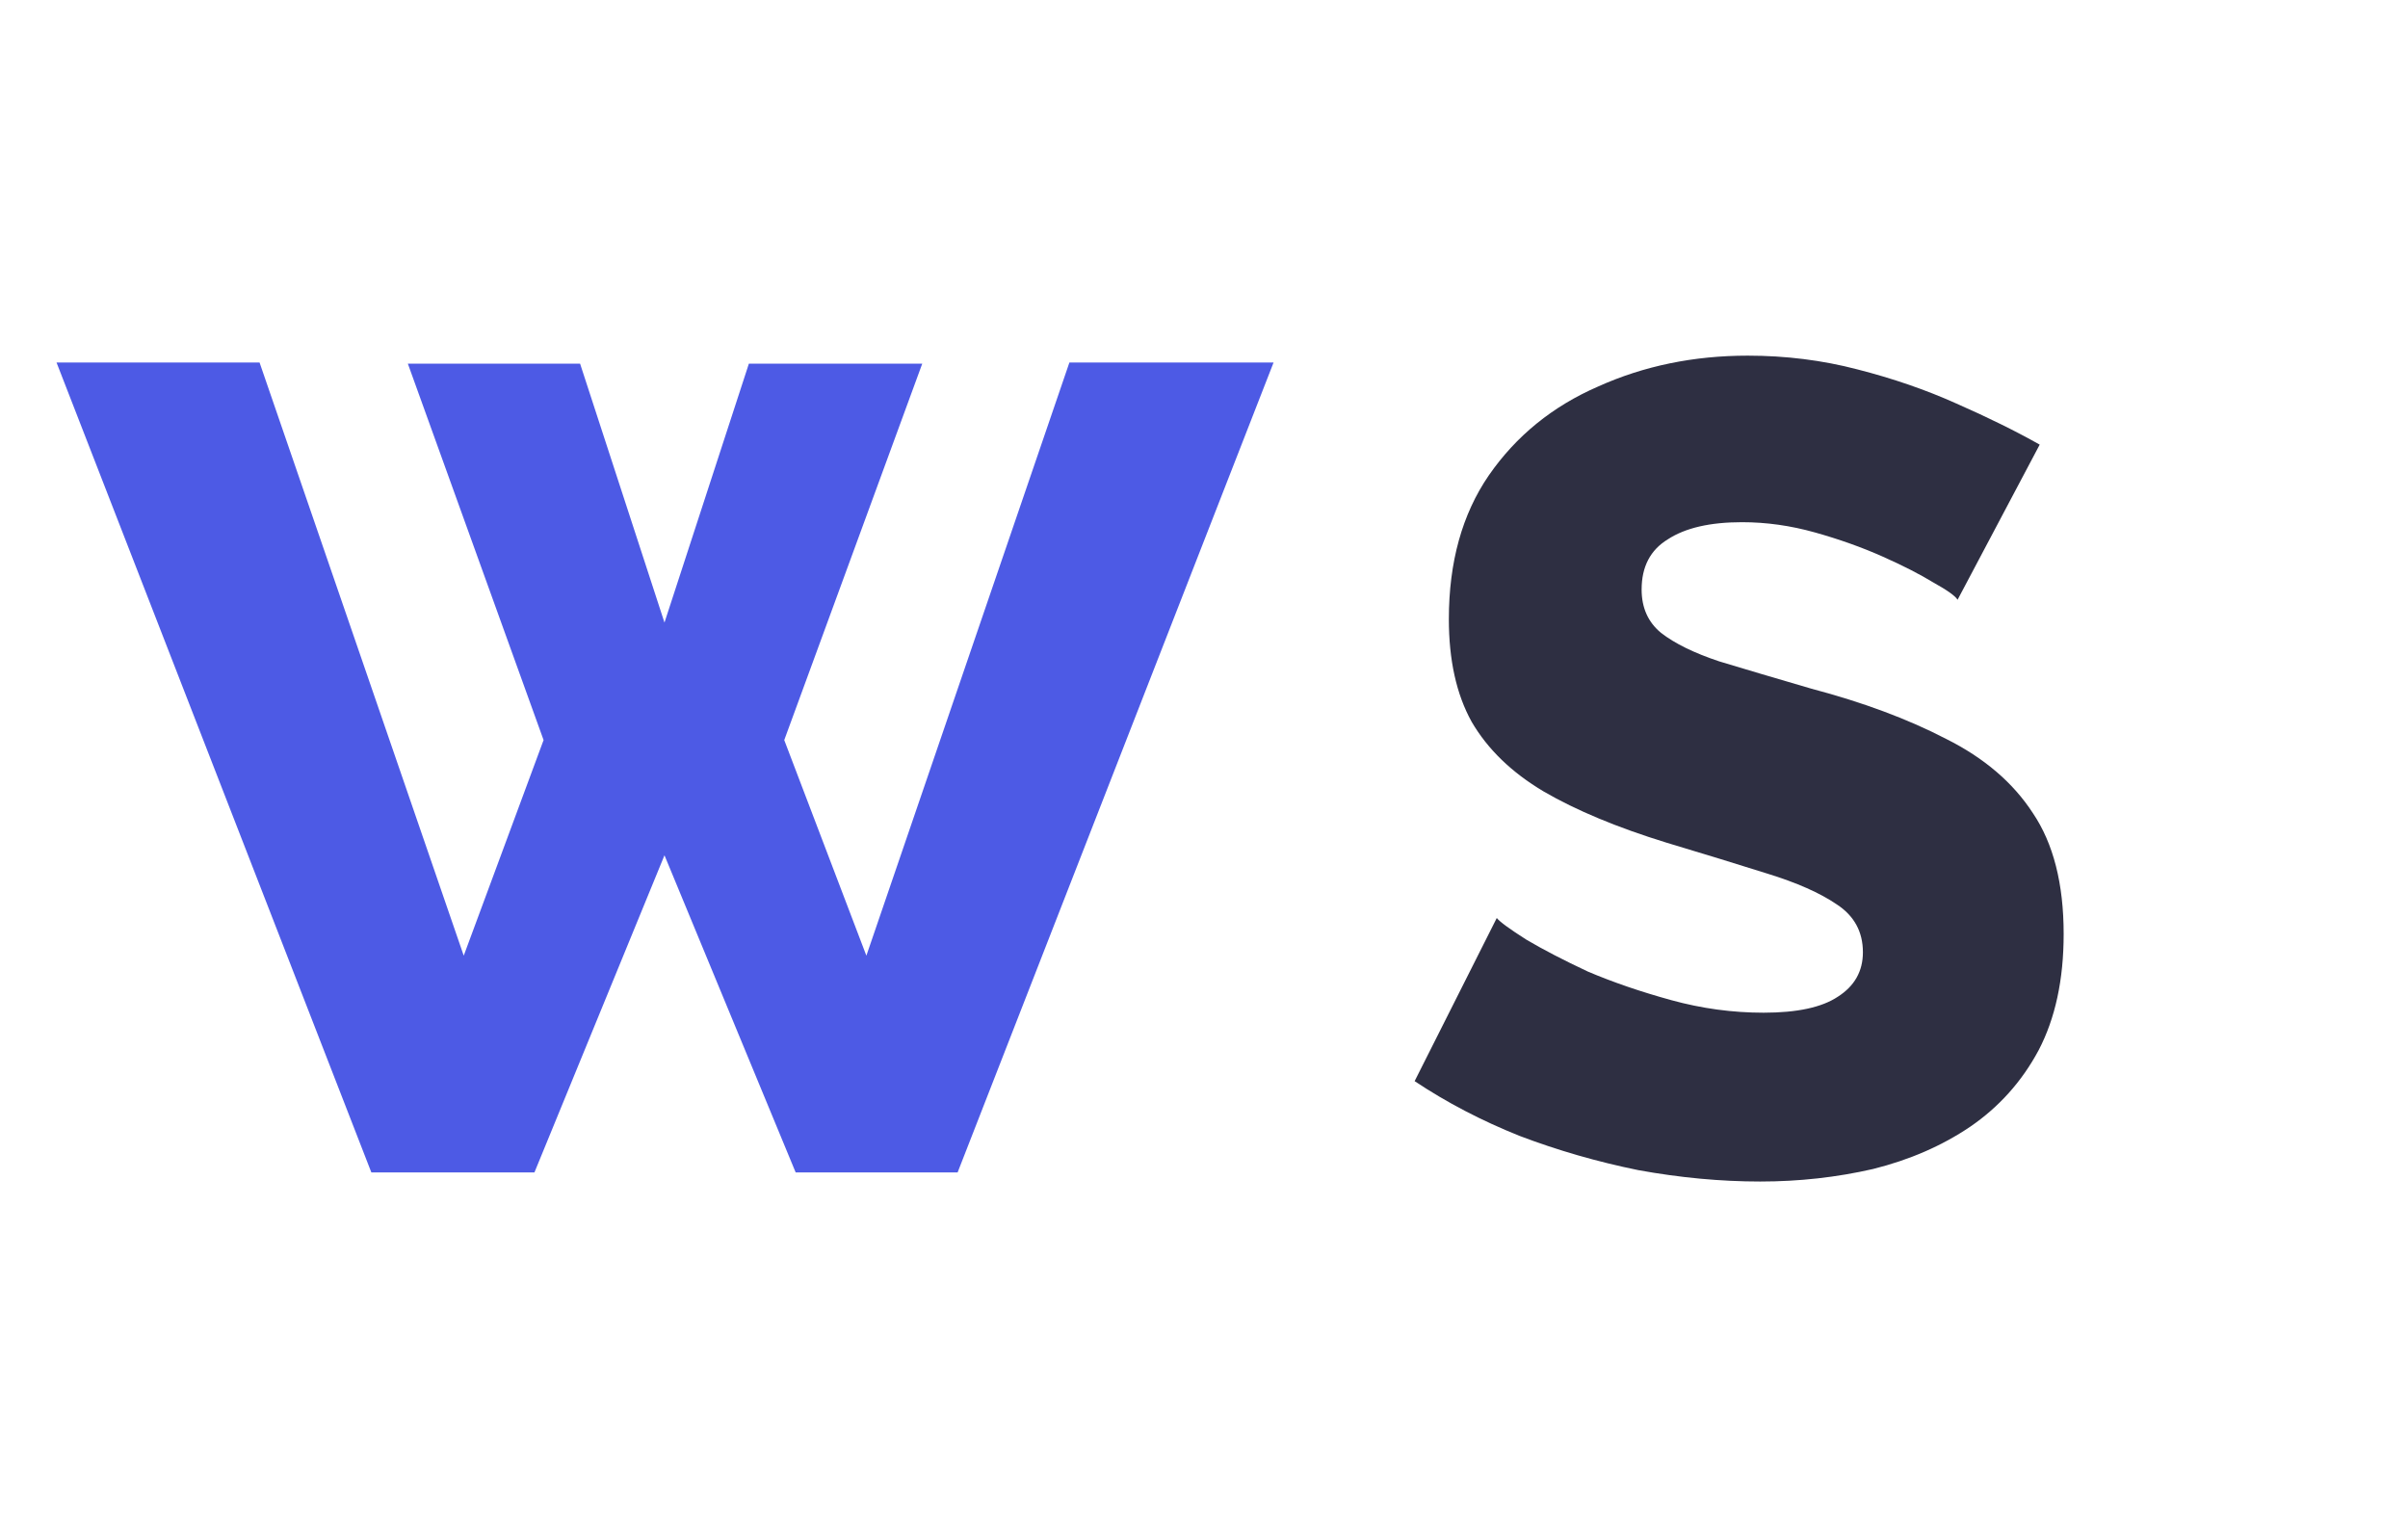
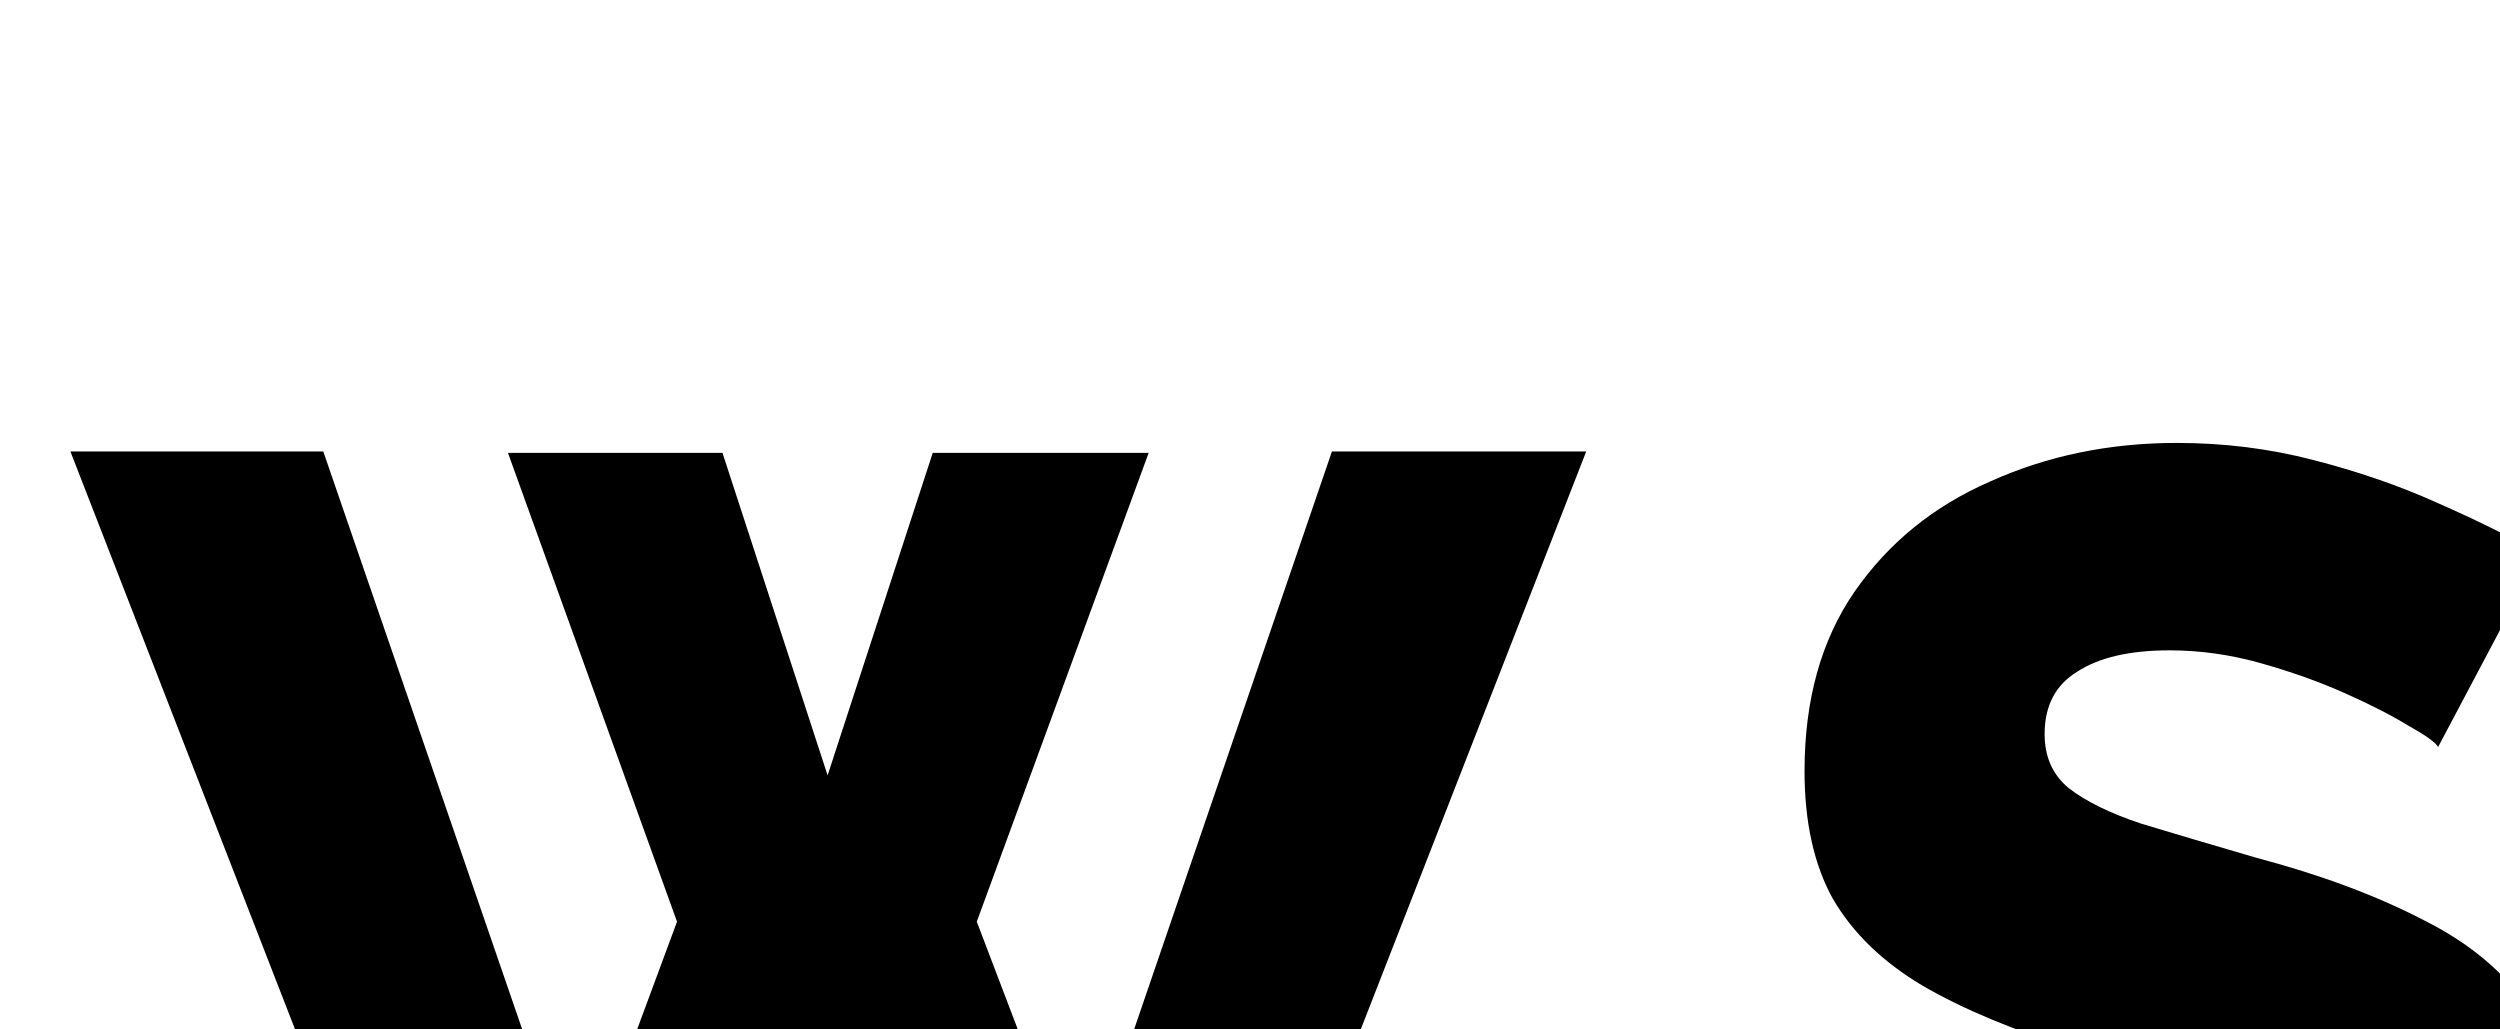
- <svg xmlns="http://www.w3.org/2000/svg" width="38" height="24" viewBox="0 0 38 24" fill="none">
-   <path d="M6.436 5.738H9.154L10.486 9.824L11.818 5.738H14.554L12.376 11.678L13.672 15.08L16.876 5.72H20.098L15.112 18.5H12.556L10.486 13.496L8.434 18.5H5.86L0.892 5.72H4.096L7.318 15.08L8.578 11.678L6.436 5.738Z" fill="#4D5AE5" />
-   <path d="M30.892 9.464C30.856 9.404 30.73 9.314 30.514 9.194C30.298 9.062 30.028 8.924 29.704 8.78C29.38 8.636 29.026 8.51 28.642 8.402C28.258 8.294 27.874 8.24 27.49 8.24C26.986 8.24 26.596 8.33 26.32 8.51C26.044 8.678 25.906 8.942 25.906 9.302C25.906 9.59 26.008 9.818 26.212 9.986C26.428 10.154 26.734 10.304 27.13 10.436C27.526 10.556 28.012 10.7 28.588 10.868C29.404 11.084 30.112 11.348 30.712 11.66C31.312 11.96 31.768 12.35 32.08 12.83C32.404 13.31 32.566 13.946 32.566 14.738C32.566 15.458 32.434 16.07 32.17 16.574C31.906 17.066 31.546 17.468 31.09 17.78C30.646 18.08 30.136 18.302 29.56 18.446C28.984 18.578 28.39 18.644 27.778 18.644C27.154 18.644 26.512 18.584 25.852 18.464C25.204 18.332 24.58 18.152 23.98 17.924C23.38 17.684 22.828 17.396 22.324 17.06L23.62 14.486C23.668 14.546 23.824 14.66 24.088 14.828C24.352 14.984 24.676 15.152 25.06 15.332C25.456 15.5 25.894 15.65 26.374 15.782C26.854 15.914 27.34 15.98 27.832 15.98C28.36 15.98 28.75 15.896 29.002 15.728C29.266 15.56 29.398 15.326 29.398 15.026C29.398 14.702 29.26 14.45 28.984 14.27C28.72 14.09 28.354 13.928 27.886 13.784C27.43 13.64 26.902 13.478 26.302 13.298C25.522 13.058 24.874 12.788 24.358 12.488C23.854 12.188 23.476 11.822 23.224 11.39C22.984 10.958 22.864 10.418 22.864 9.77C22.864 8.87 23.074 8.114 23.494 7.502C23.926 6.878 24.502 6.41 25.222 6.098C25.942 5.774 26.728 5.612 27.58 5.612C28.18 5.612 28.756 5.684 29.308 5.828C29.872 5.972 30.394 6.152 30.874 6.368C31.366 6.584 31.804 6.8 32.188 7.016L30.892 9.464Z" fill="#2E2F42" />
+ <svg>
+   <path d="M6.436 5.738H9.154L10.486 9.824L11.818 5.738H14.554L12.376 11.678L13.672 15.08L16.876 5.72H20.098L15.112 18.5H12.556L10.486 13.496L8.434 18.5H5.86L0.892 5.72H4.096L7.318 15.08L8.578 11.678L6.436 5.738Z" />
+   <path d="M30.892 9.464C30.856 9.404 30.73 9.314 30.514 9.194C30.298 9.062 30.028 8.924 29.704 8.78C29.38 8.636 29.026 8.51 28.642 8.402C28.258 8.294 27.874 8.24 27.49 8.24C26.986 8.24 26.596 8.33 26.32 8.51C26.044 8.678 25.906 8.942 25.906 9.302C25.906 9.59 26.008 9.818 26.212 9.986C26.428 10.154 26.734 10.304 27.13 10.436C27.526 10.556 28.012 10.7 28.588 10.868C29.404 11.084 30.112 11.348 30.712 11.66C31.312 11.96 31.768 12.35 32.08 12.83C32.404 13.31 32.566 13.946 32.566 14.738C32.566 15.458 32.434 16.07 32.17 16.574C31.906 17.066 31.546 17.468 31.09 17.78C30.646 18.08 30.136 18.302 29.56 18.446C28.984 18.578 28.39 18.644 27.778 18.644C27.154 18.644 26.512 18.584 25.852 18.464C25.204 18.332 24.58 18.152 23.98 17.924C23.38 17.684 22.828 17.396 22.324 17.06L23.62 14.486C23.668 14.546 23.824 14.66 24.088 14.828C24.352 14.984 24.676 15.152 25.06 15.332C25.456 15.5 25.894 15.65 26.374 15.782C26.854 15.914 27.34 15.98 27.832 15.98C28.36 15.98 28.75 15.896 29.002 15.728C29.266 15.56 29.398 15.326 29.398 15.026C29.398 14.702 29.26 14.45 28.984 14.27C28.72 14.09 28.354 13.928 27.886 13.784C27.43 13.64 26.902 13.478 26.302 13.298C25.522 13.058 24.874 12.788 24.358 12.488C23.854 12.188 23.476 11.822 23.224 11.39C22.984 10.958 22.864 10.418 22.864 9.77C22.864 8.87 23.074 8.114 23.494 7.502C23.926 6.878 24.502 6.41 25.222 6.098C25.942 5.774 26.728 5.612 27.58 5.612C28.18 5.612 28.756 5.684 29.308 5.828C29.872 5.972 30.394 6.152 30.874 6.368C31.366 6.584 31.804 6.8 32.188 7.016L30.892 9.464Z" />
</svg>
